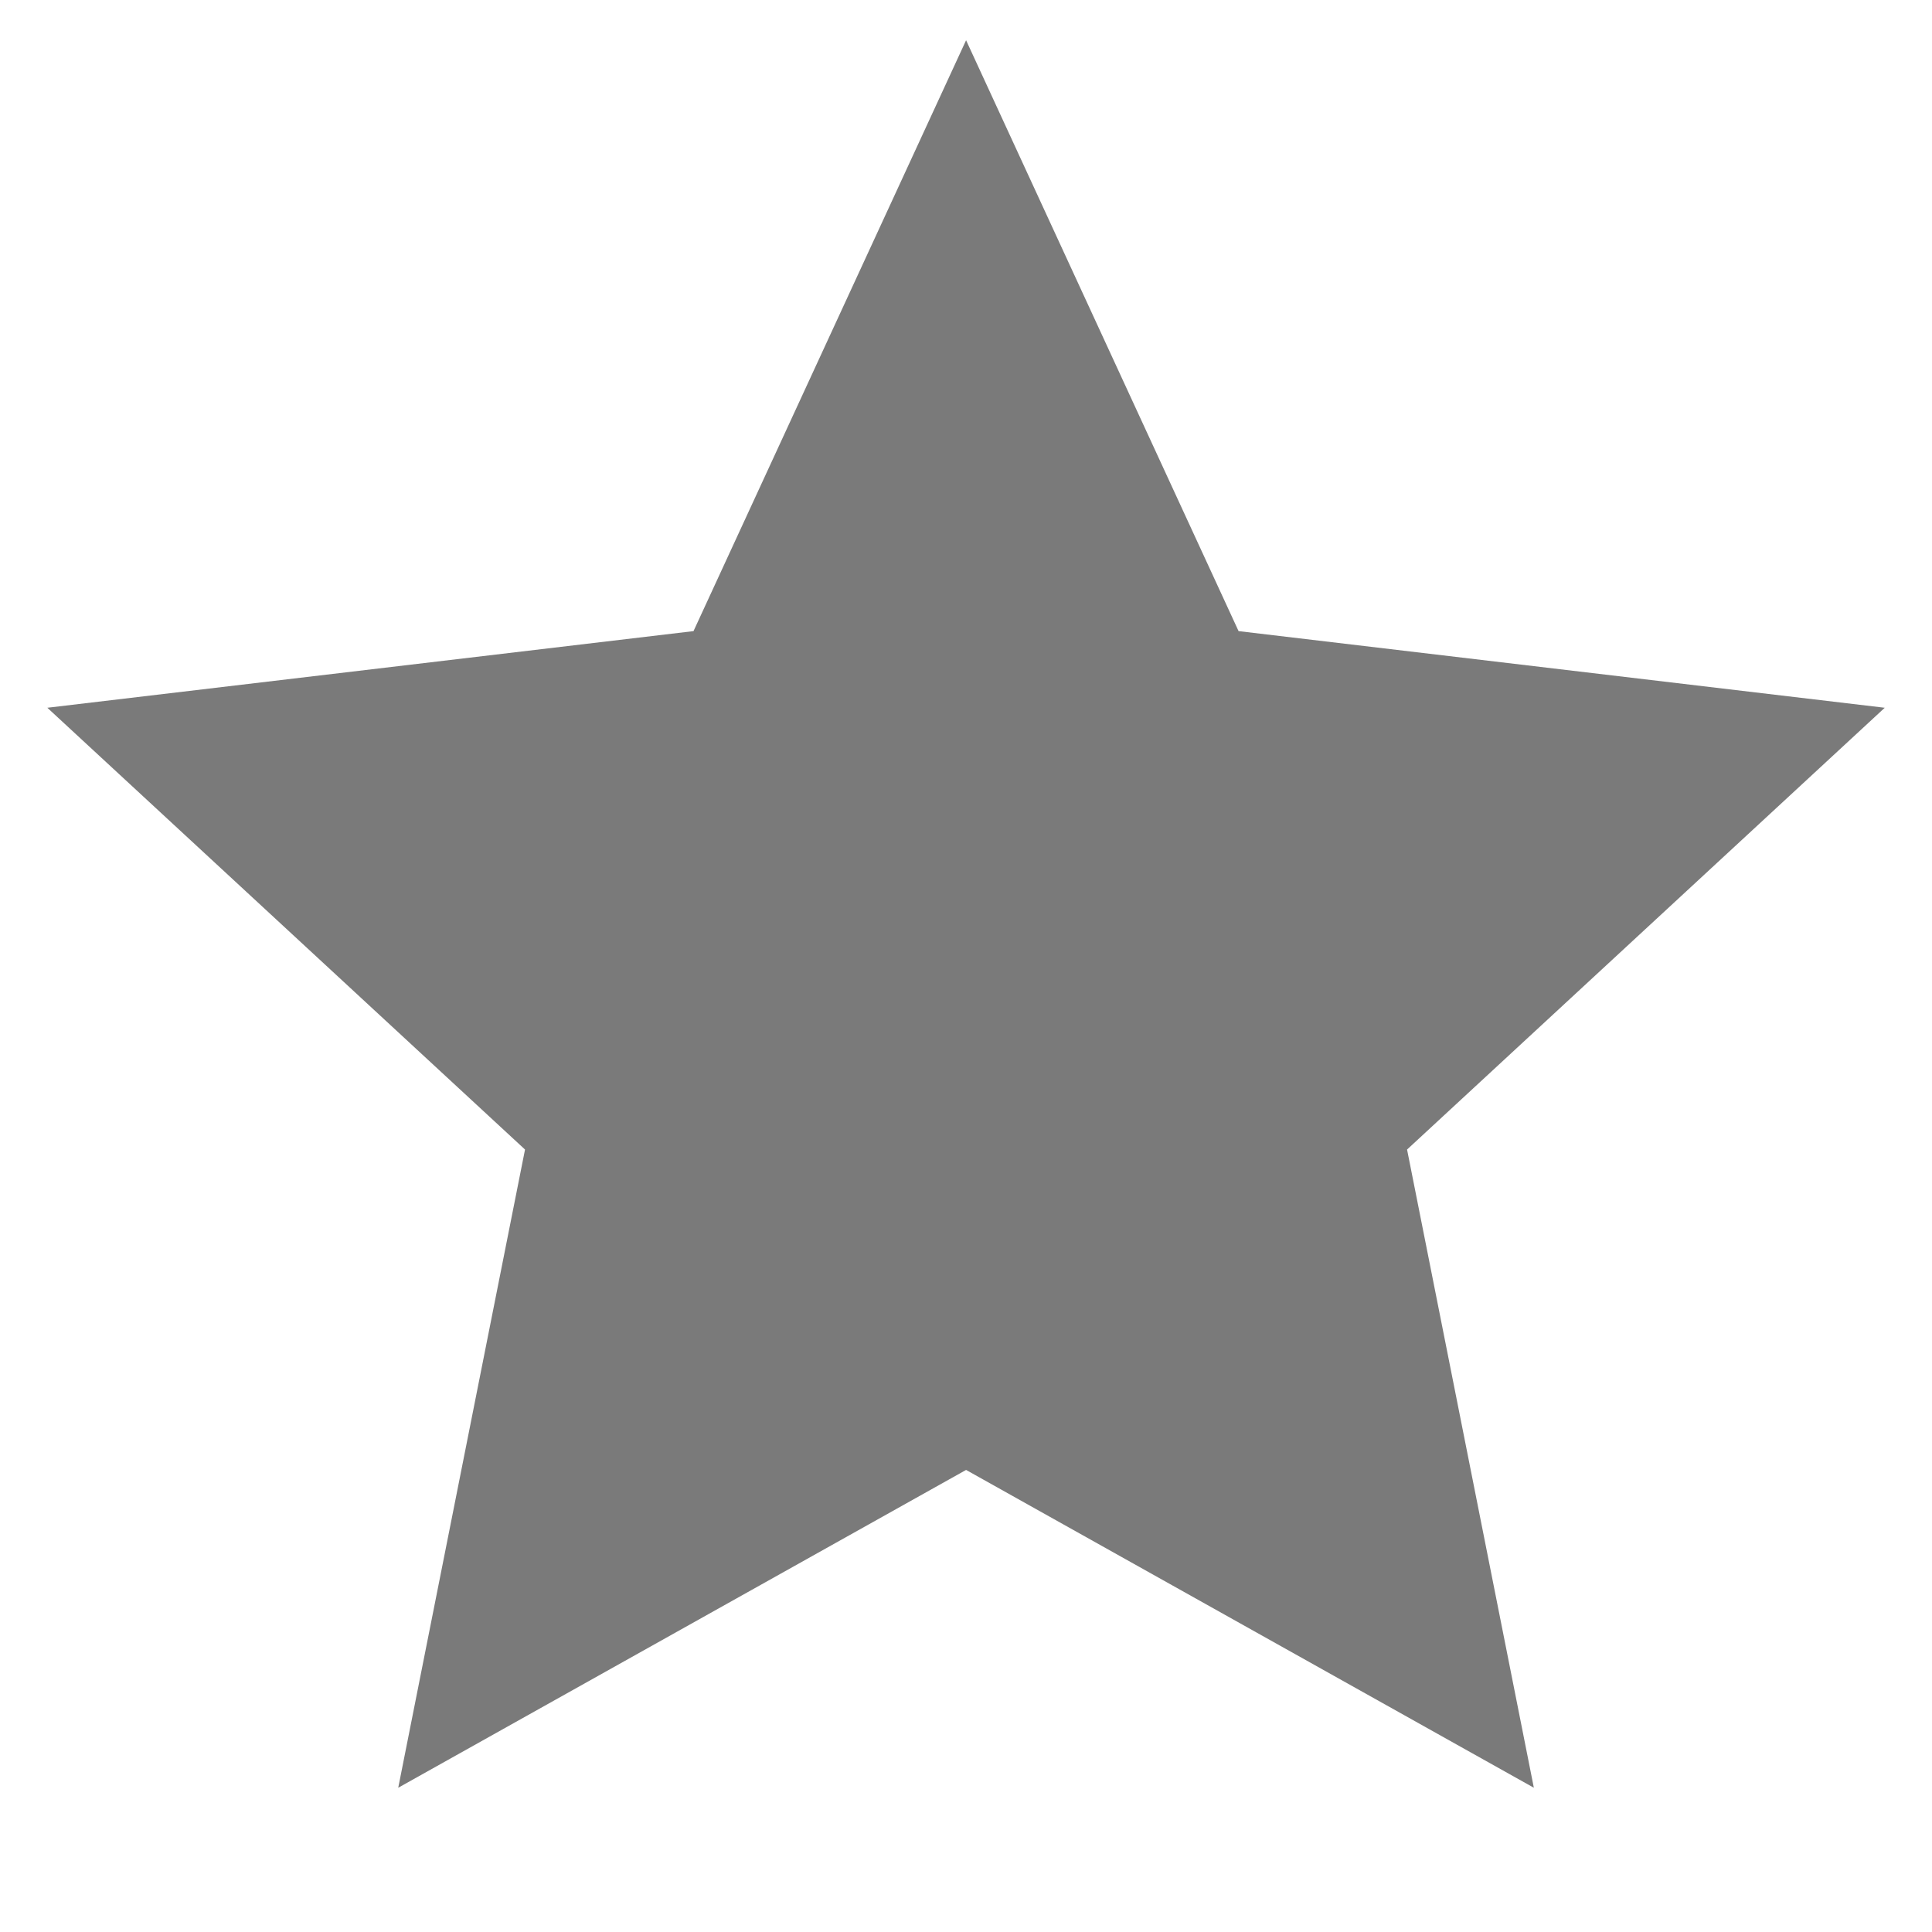
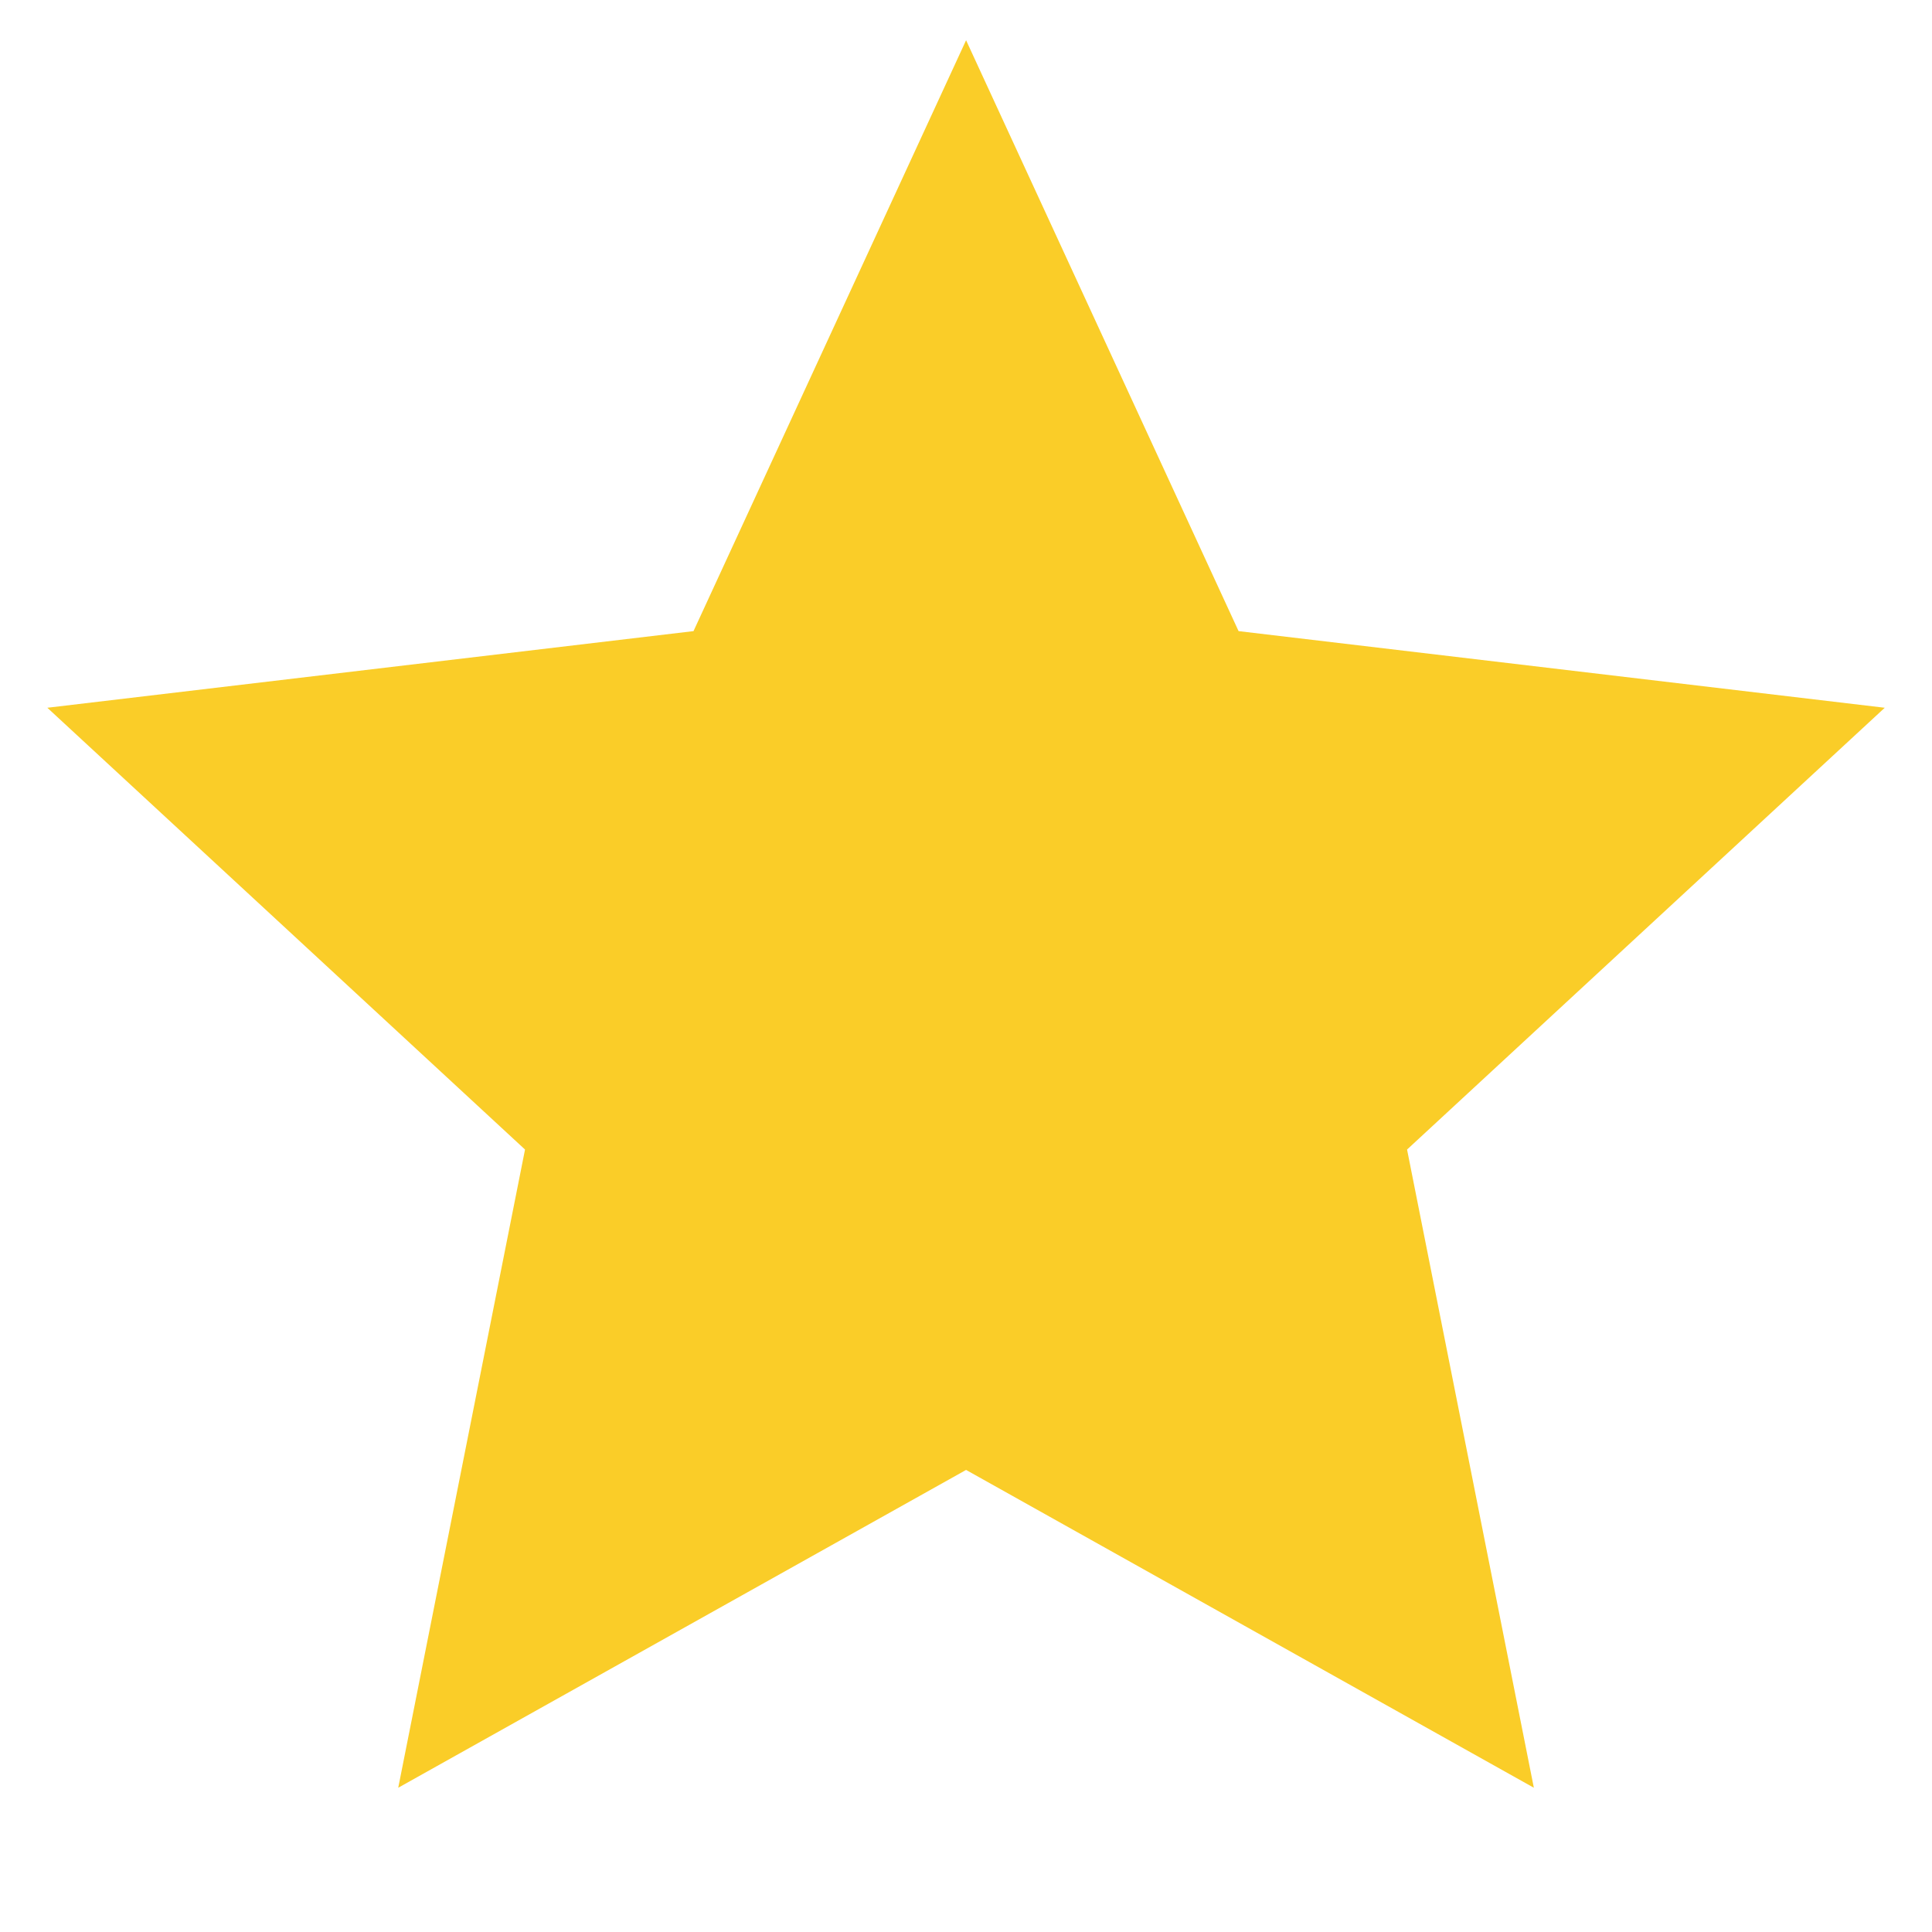
- <svg xmlns="http://www.w3.org/2000/svg" viewBox="0 0 24 24" fill="rgba(122,122,122,1)">
+ <svg xmlns="http://www.w3.org/2000/svg" viewBox="0 0 24 24" fill="rgba(250,205,40,1)">
  <path d="M12.001 18.26L4.947 22.208L6.522 14.28L0.588 8.792L8.615 7.84L12.001 0.5L15.386 7.84L23.413 8.792L17.479 14.28L19.054 22.208L12.001 18.26Z" />
</svg>
